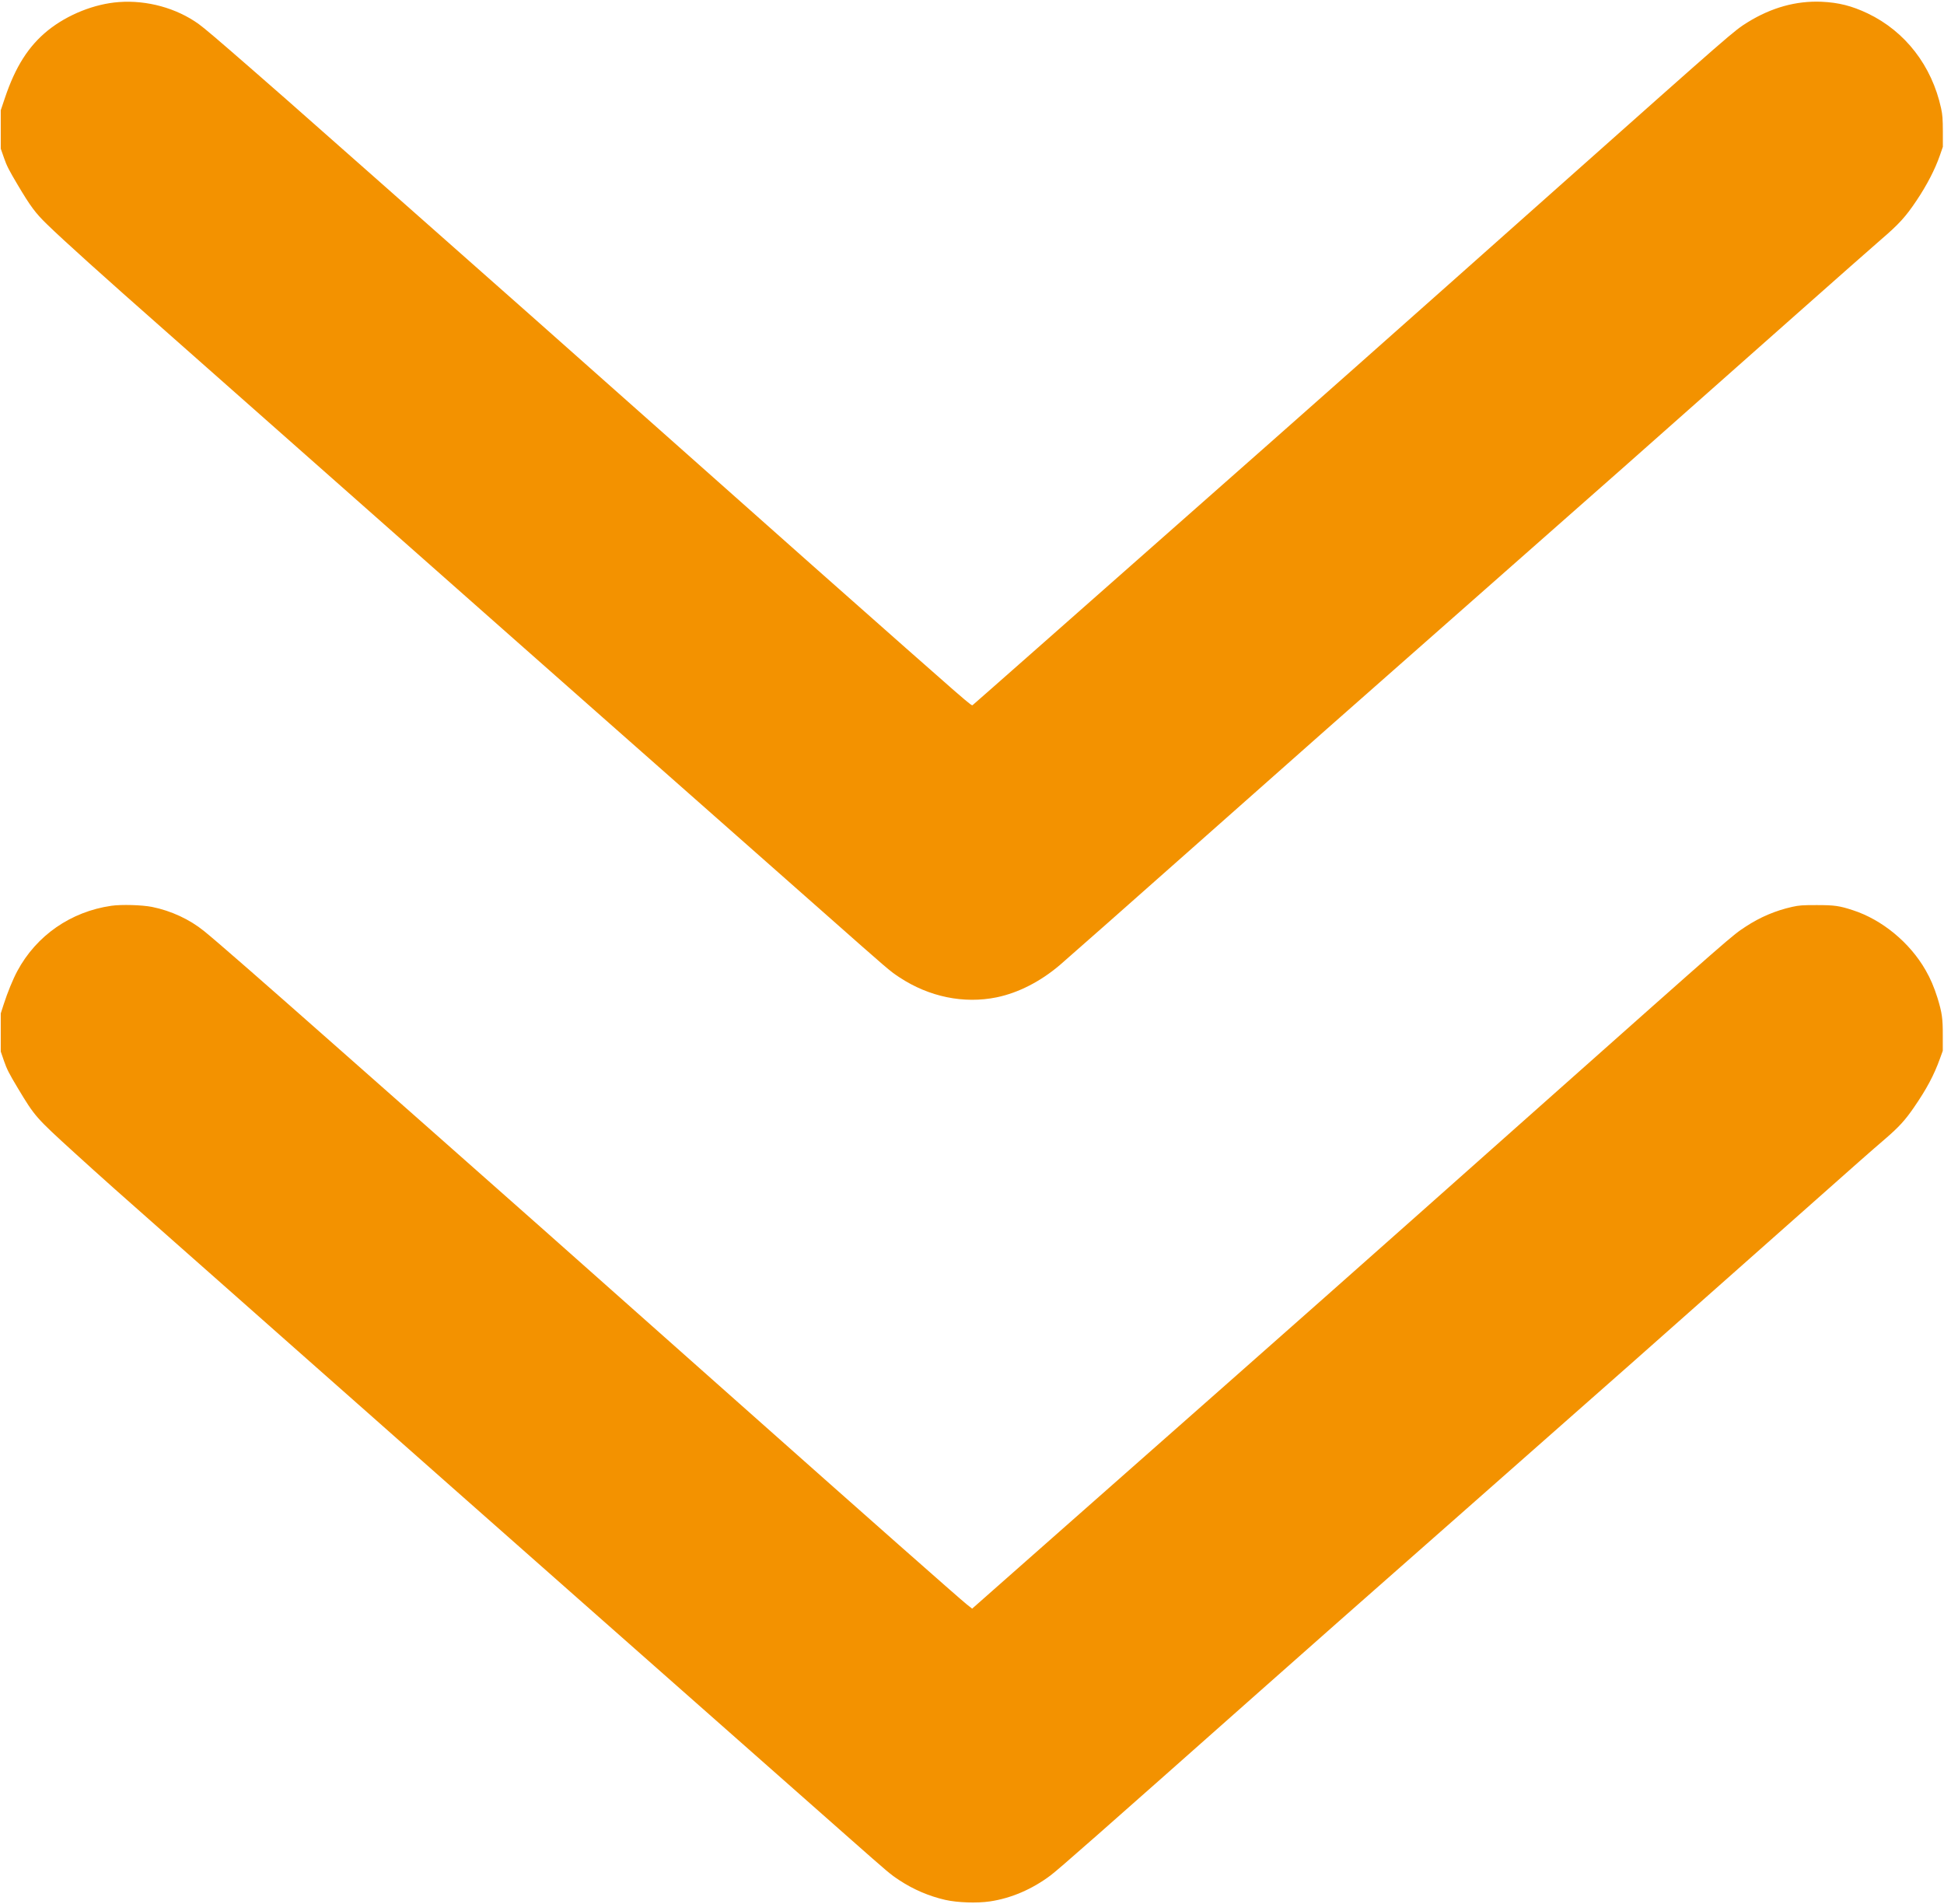
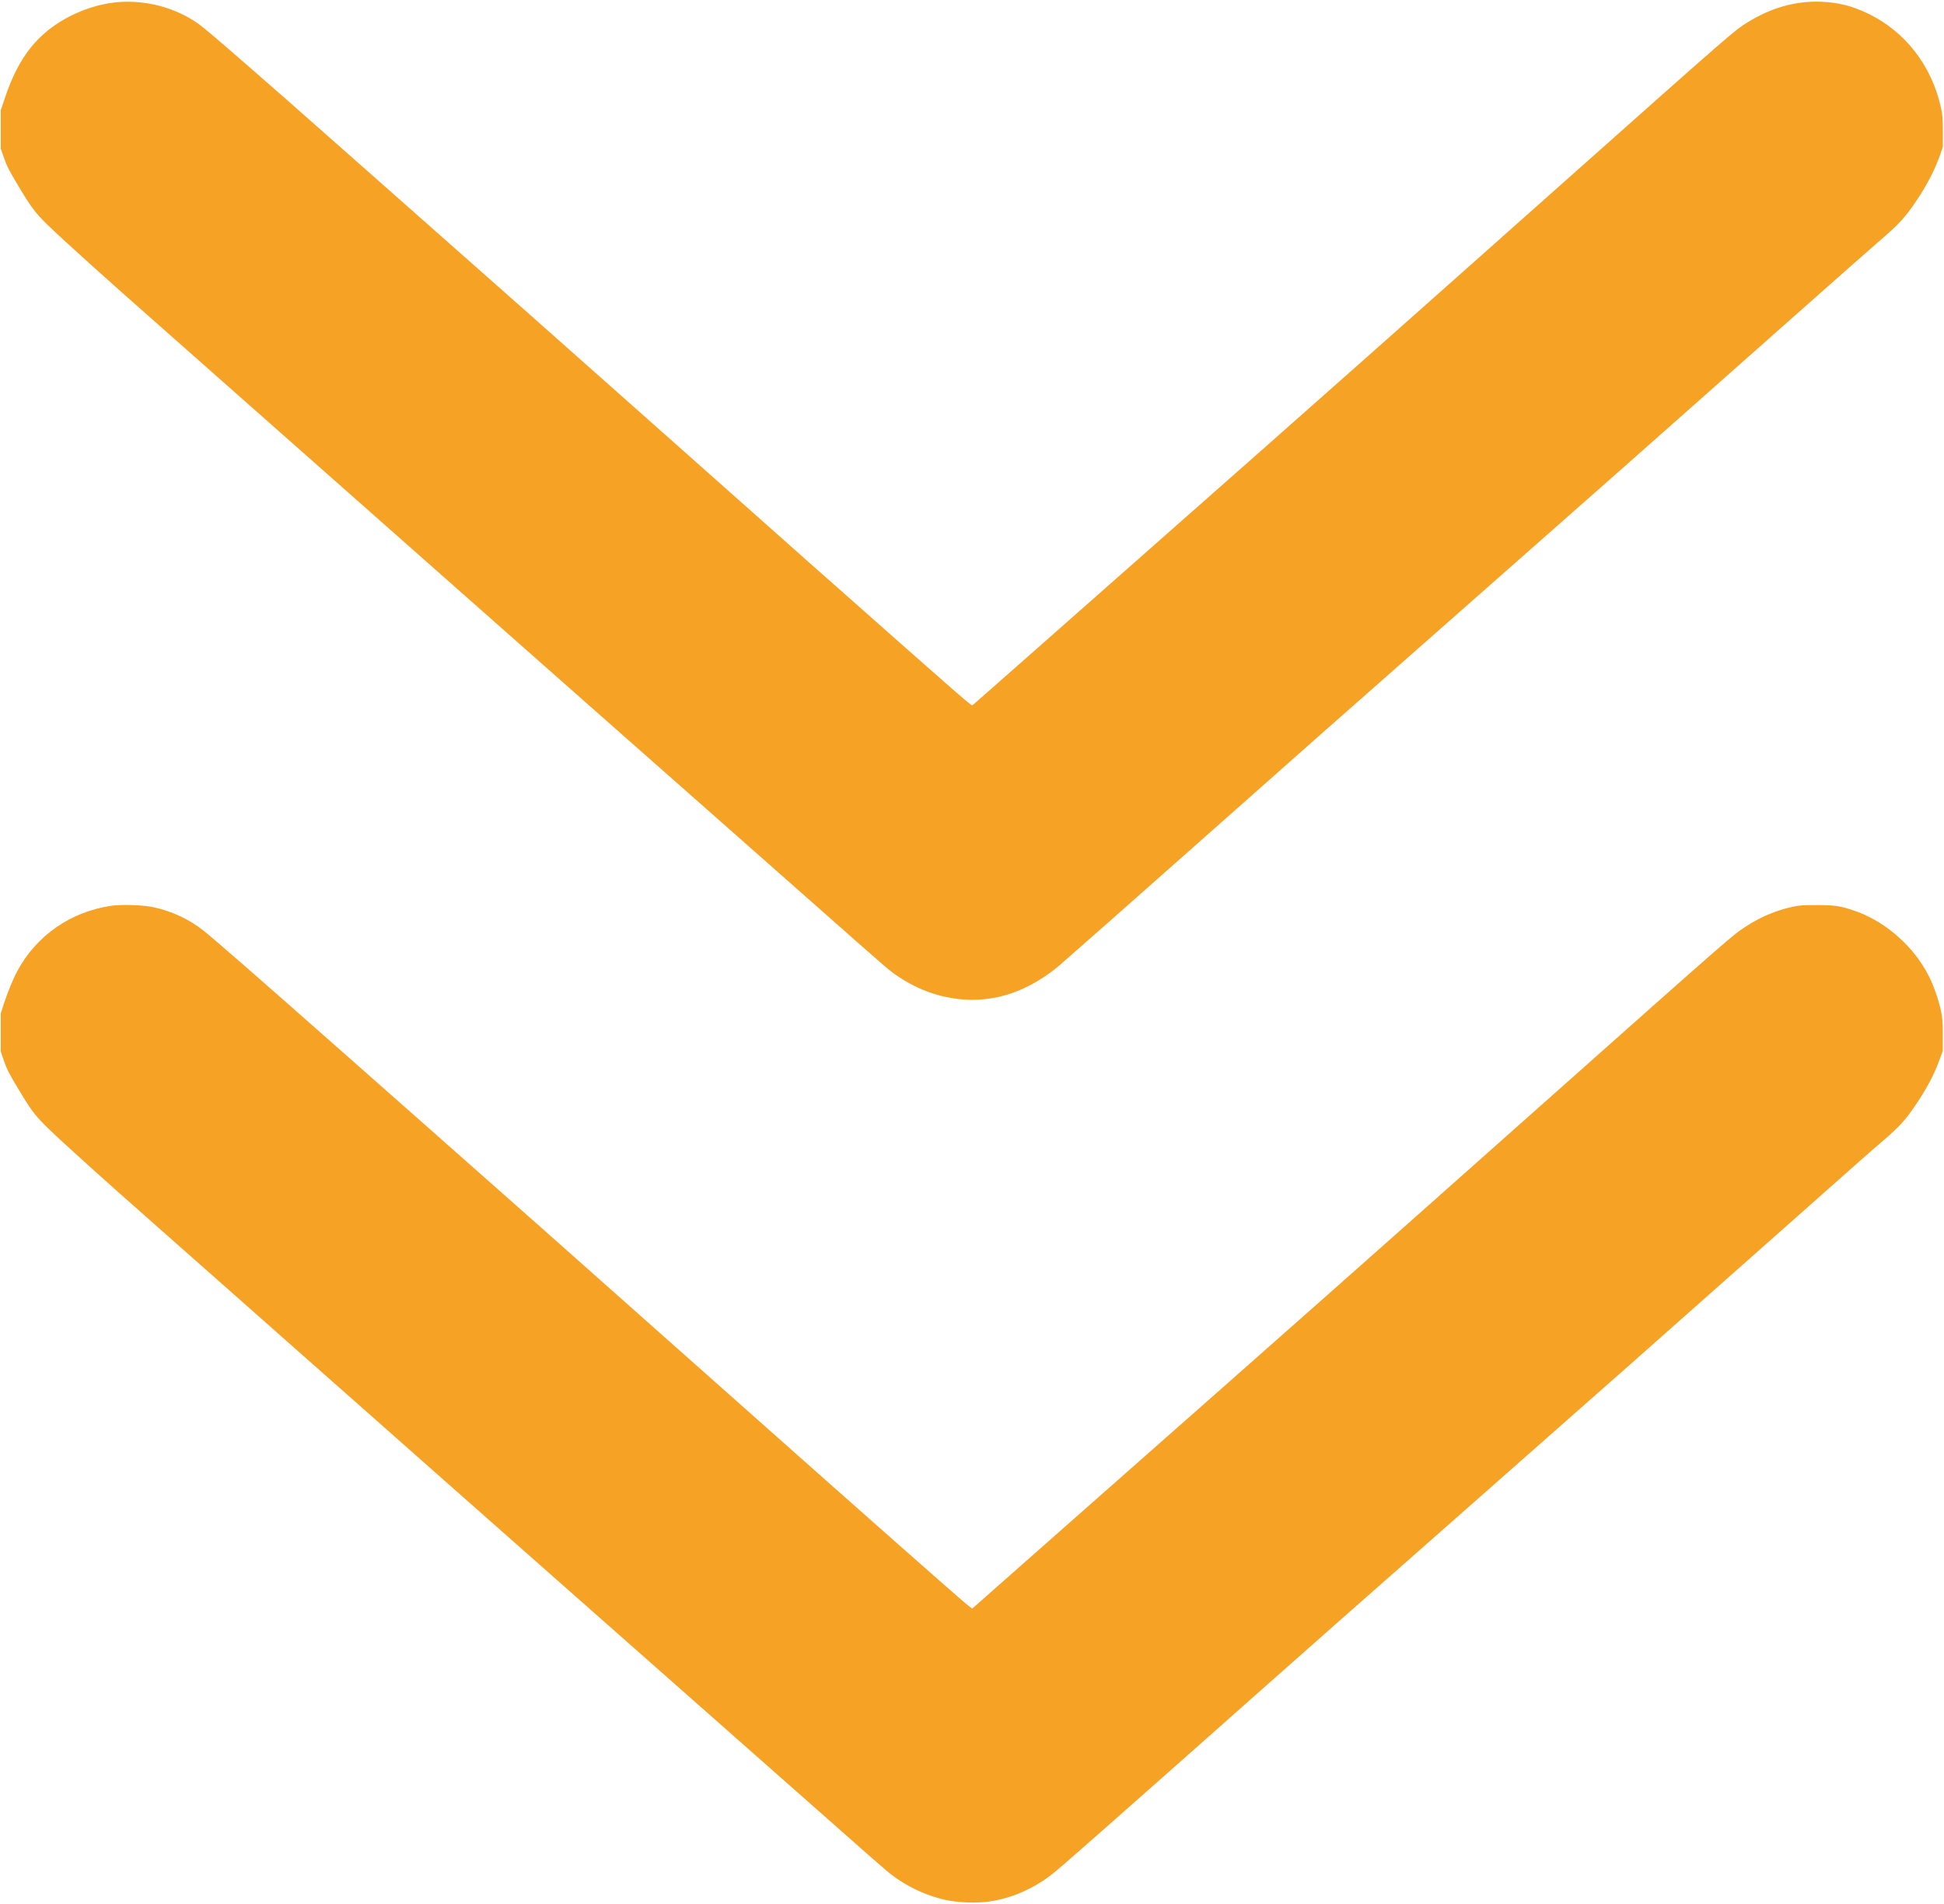
<svg xmlns="http://www.w3.org/2000/svg" version="1.0" width="2549pt" height="2495pt" viewBox="0 0 2549 2495" preserveAspectRatio="xMidYMid meet">
-   <g transform="translate(0,2495) scale(0.1,-0.1)" fill="#f39200" stroke="none">
+   <g transform="translate(0,2495) scale(0.1,-0.1)" fill="#f39200da" stroke="none">
    <path d="M1560 24923 c-321 -23 -673 -164 -931 -371 -254 -205 -427 -476 -565 -887 l-54 -160 0 -252 0 -252 43 -123 c35 -102 67 -163 180 -353 168 -283 232 -368 383 -515 219 -213 741 -683 1549 -1395 281 -247 1055 -931 1720 -1520 1207 -1068 1536 -1358 2840 -2510 380 -335 899 -794 1155 -1020 256 -226 830 -732 1275 -1125 446 -393 1175 -1036 1620 -1430 895 -791 892 -789 1020 -873 389 -256 844 -349 1274 -261 285 59 576 208 831 426 112 96 931 819 1810 1598 1211 1074 2101 1860 3470 3065 1620 1426 2520 2221 4385 3875 506 449 999 883 1095 966 240 206 327 301 472 518 135 202 240 405 303 586 l40 115 0 200 c-1 169 -4 216 -23 305 -121 557 -469 1008 -962 1244 -208 99 -382 143 -606 153 -333 14 -656 -76 -967 -268 -181 -112 -183 -115 -2477 -2154 -2157 -1918 -3304 -2935 -5000 -4430 -492 -434 -1296 -1143 -1785 -1575 -490 -432 -895 -789 -900 -792 -21 -13 45 -70 -2105 1832 -245 217 -1106 982 -1915 1700 -1464 1300 -2033 1804 -3755 3325 -1320 1166 -1379 1218 -1675 1475 -468 408 -623 539 -701 596 -291 208 -675 314 -1044 287z" />
    <path d="M1460 13076 c-532 -77 -983 -390 -1233 -856 -57 -106 -127 -277 -178 -434 l-39 -121 0 -250 0 -250 43 -125 c37 -106 64 -160 181 -355 226 -375 232 -382 746 -850 325 -296 631 -569 1330 -1185 283 -250 612 -540 730 -645 118 -105 508 -449 865 -765 358 -316 767 -678 910 -804 143 -127 334 -296 425 -376 91 -80 401 -355 690 -610 289 -256 1058 -935 1710 -1510 1067 -942 2330 -2057 3495 -3085 526 -464 536 -473 660 -555 183 -120 386 -207 600 -256 160 -36 413 -45 584 -20 279 41 555 160 796 341 112 85 591 506 2750 2420 737 653 1130 1000 2635 2325 1705 1501 2792 2462 4345 3840 902 800 1006 892 1217 1073 176 152 257 240 372 407 167 242 264 424 342 640 l38 105 0 200 c1 224 -10 299 -69 492 -44 140 -92 254 -157 366 -206 360 -570 661 -953 785 -177 58 -241 67 -475 67 -189 0 -228 -3 -320 -23 -222 -50 -421 -135 -610 -259 -186 -123 -118 -64 -2695 -2353 -2560 -2275 -3034 -2694 -5840 -5169 -583 -515 -1183 -1044 -1334 -1177 l-274 -242 -71 56 c-92 73 -1313 1151 -2986 2637 -2430 2158 -3143 2790 -4050 3590 -305 269 -843 744 -1195 1055 -972 859 -1607 1414 -1770 1545 -189 153 -430 265 -681 316 -131 26 -401 34 -534 15z" />
  </g>
</svg>
